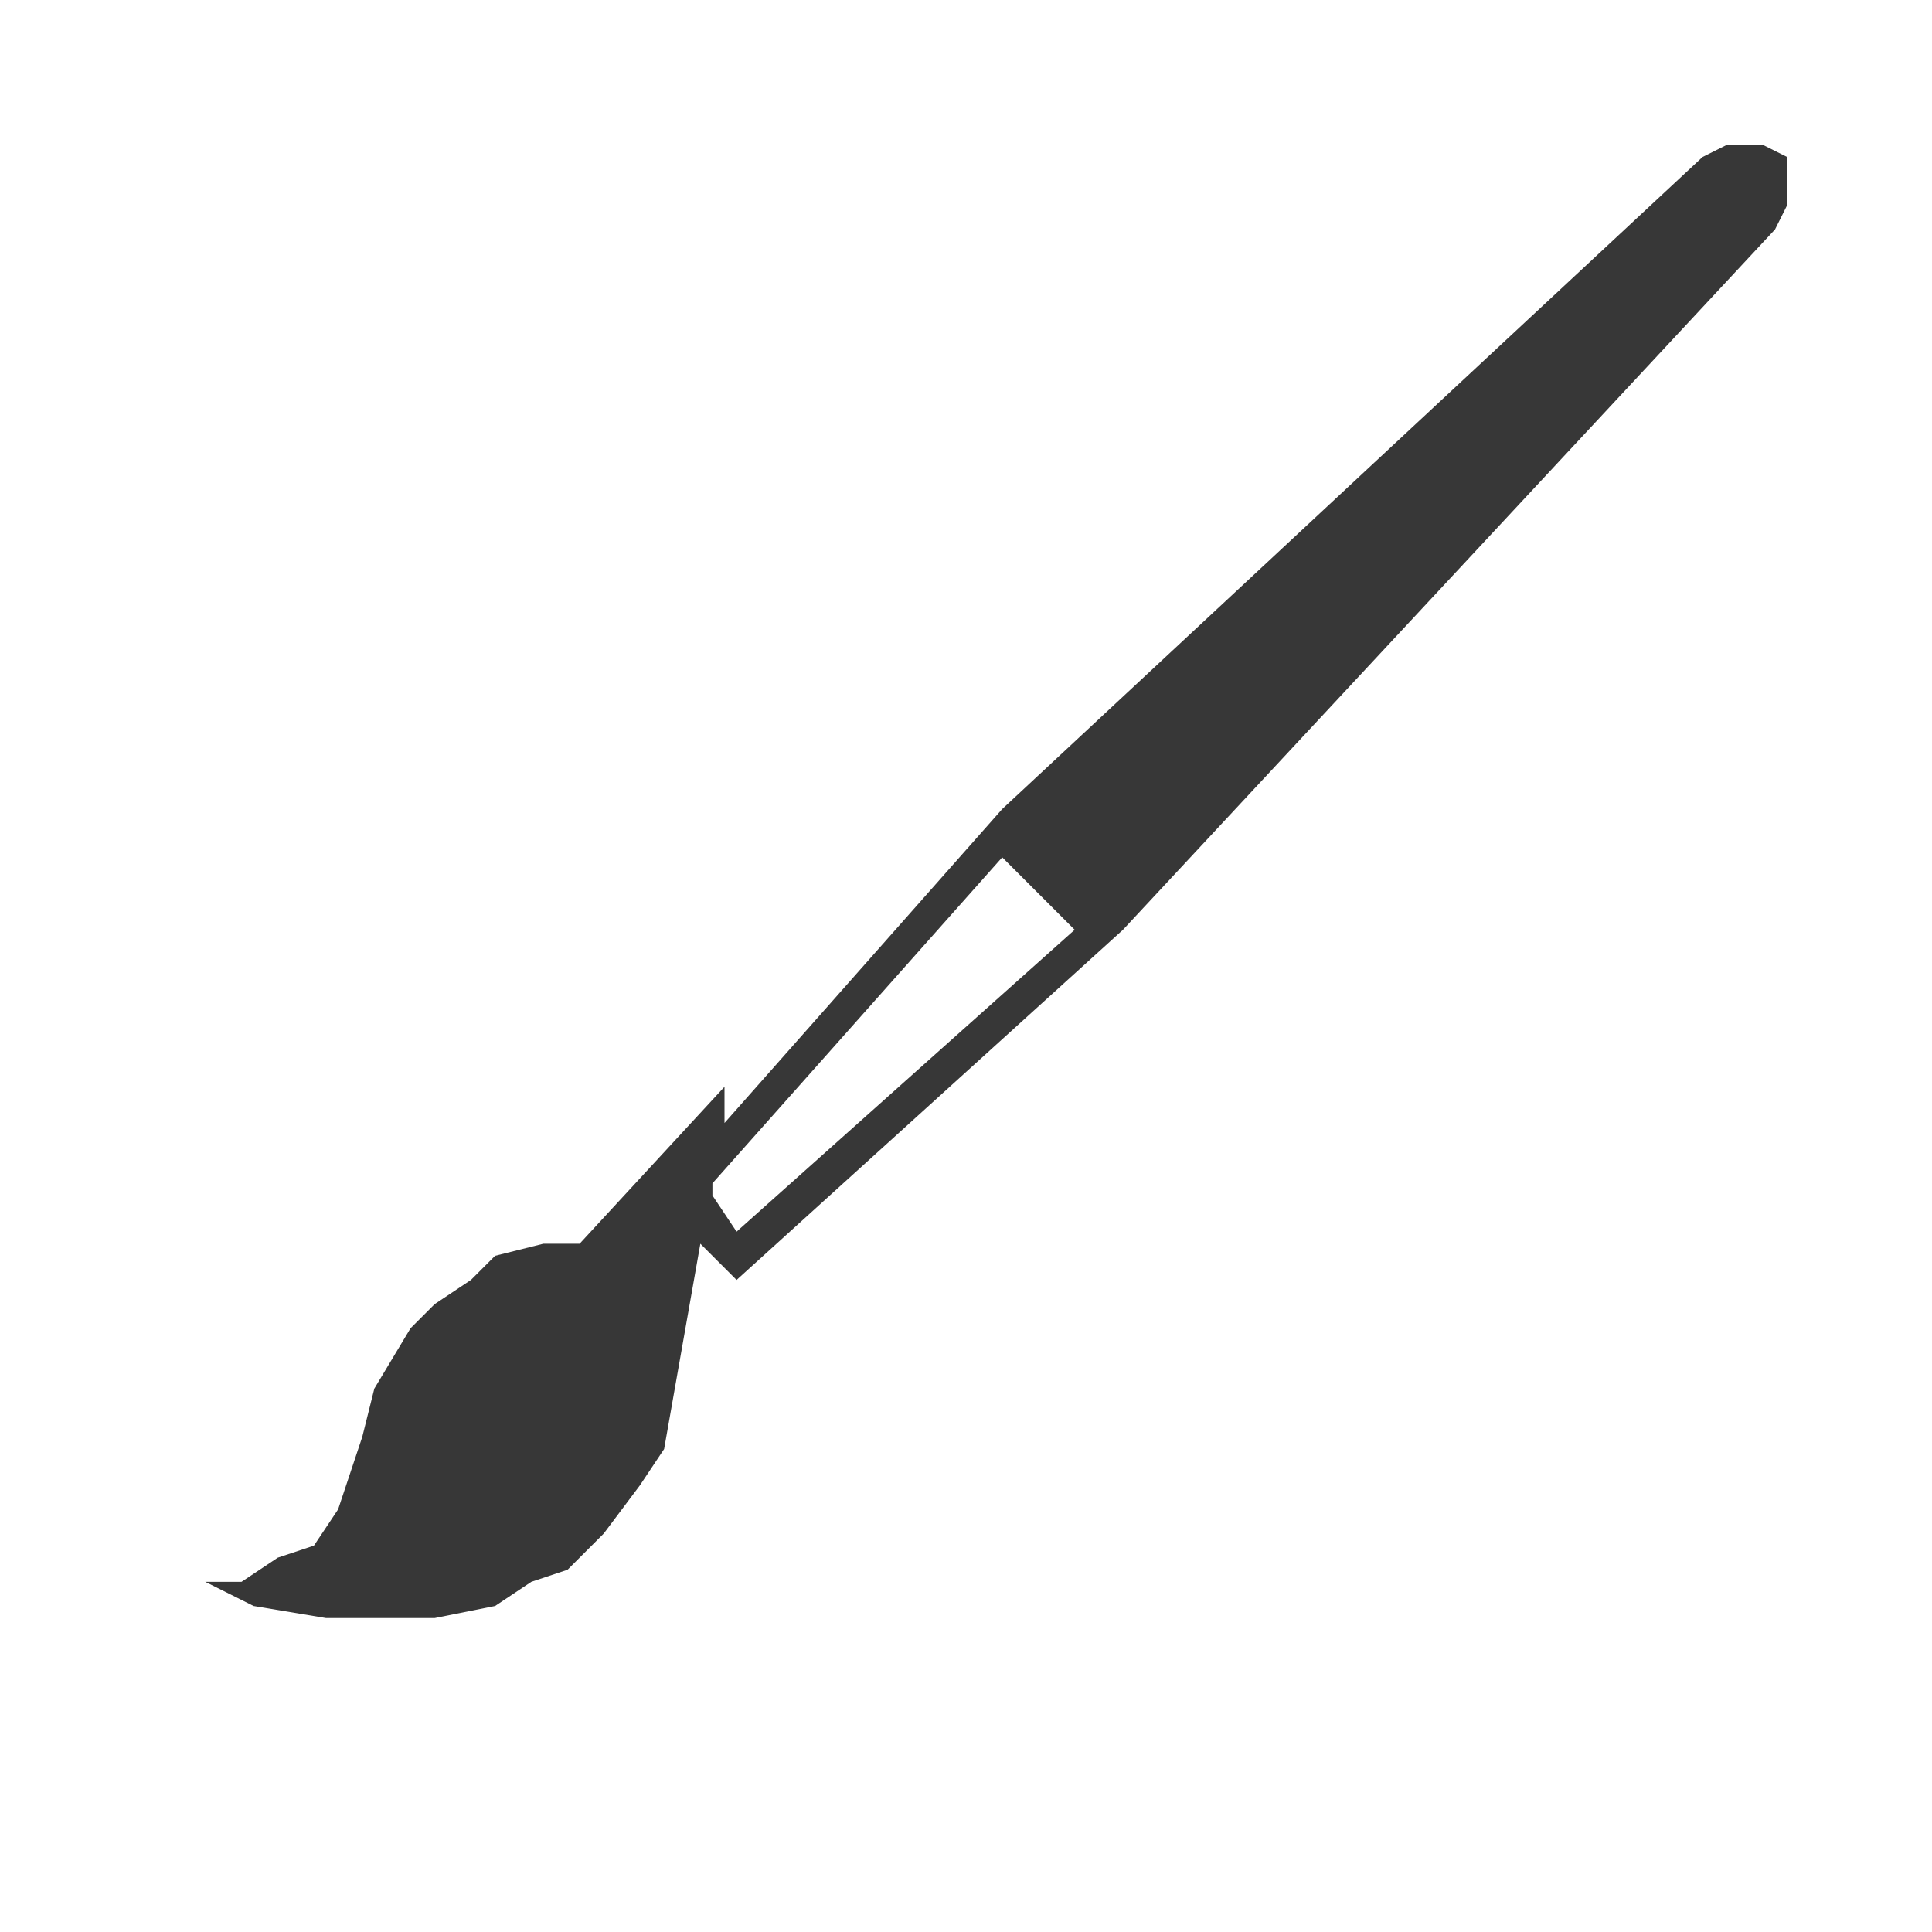
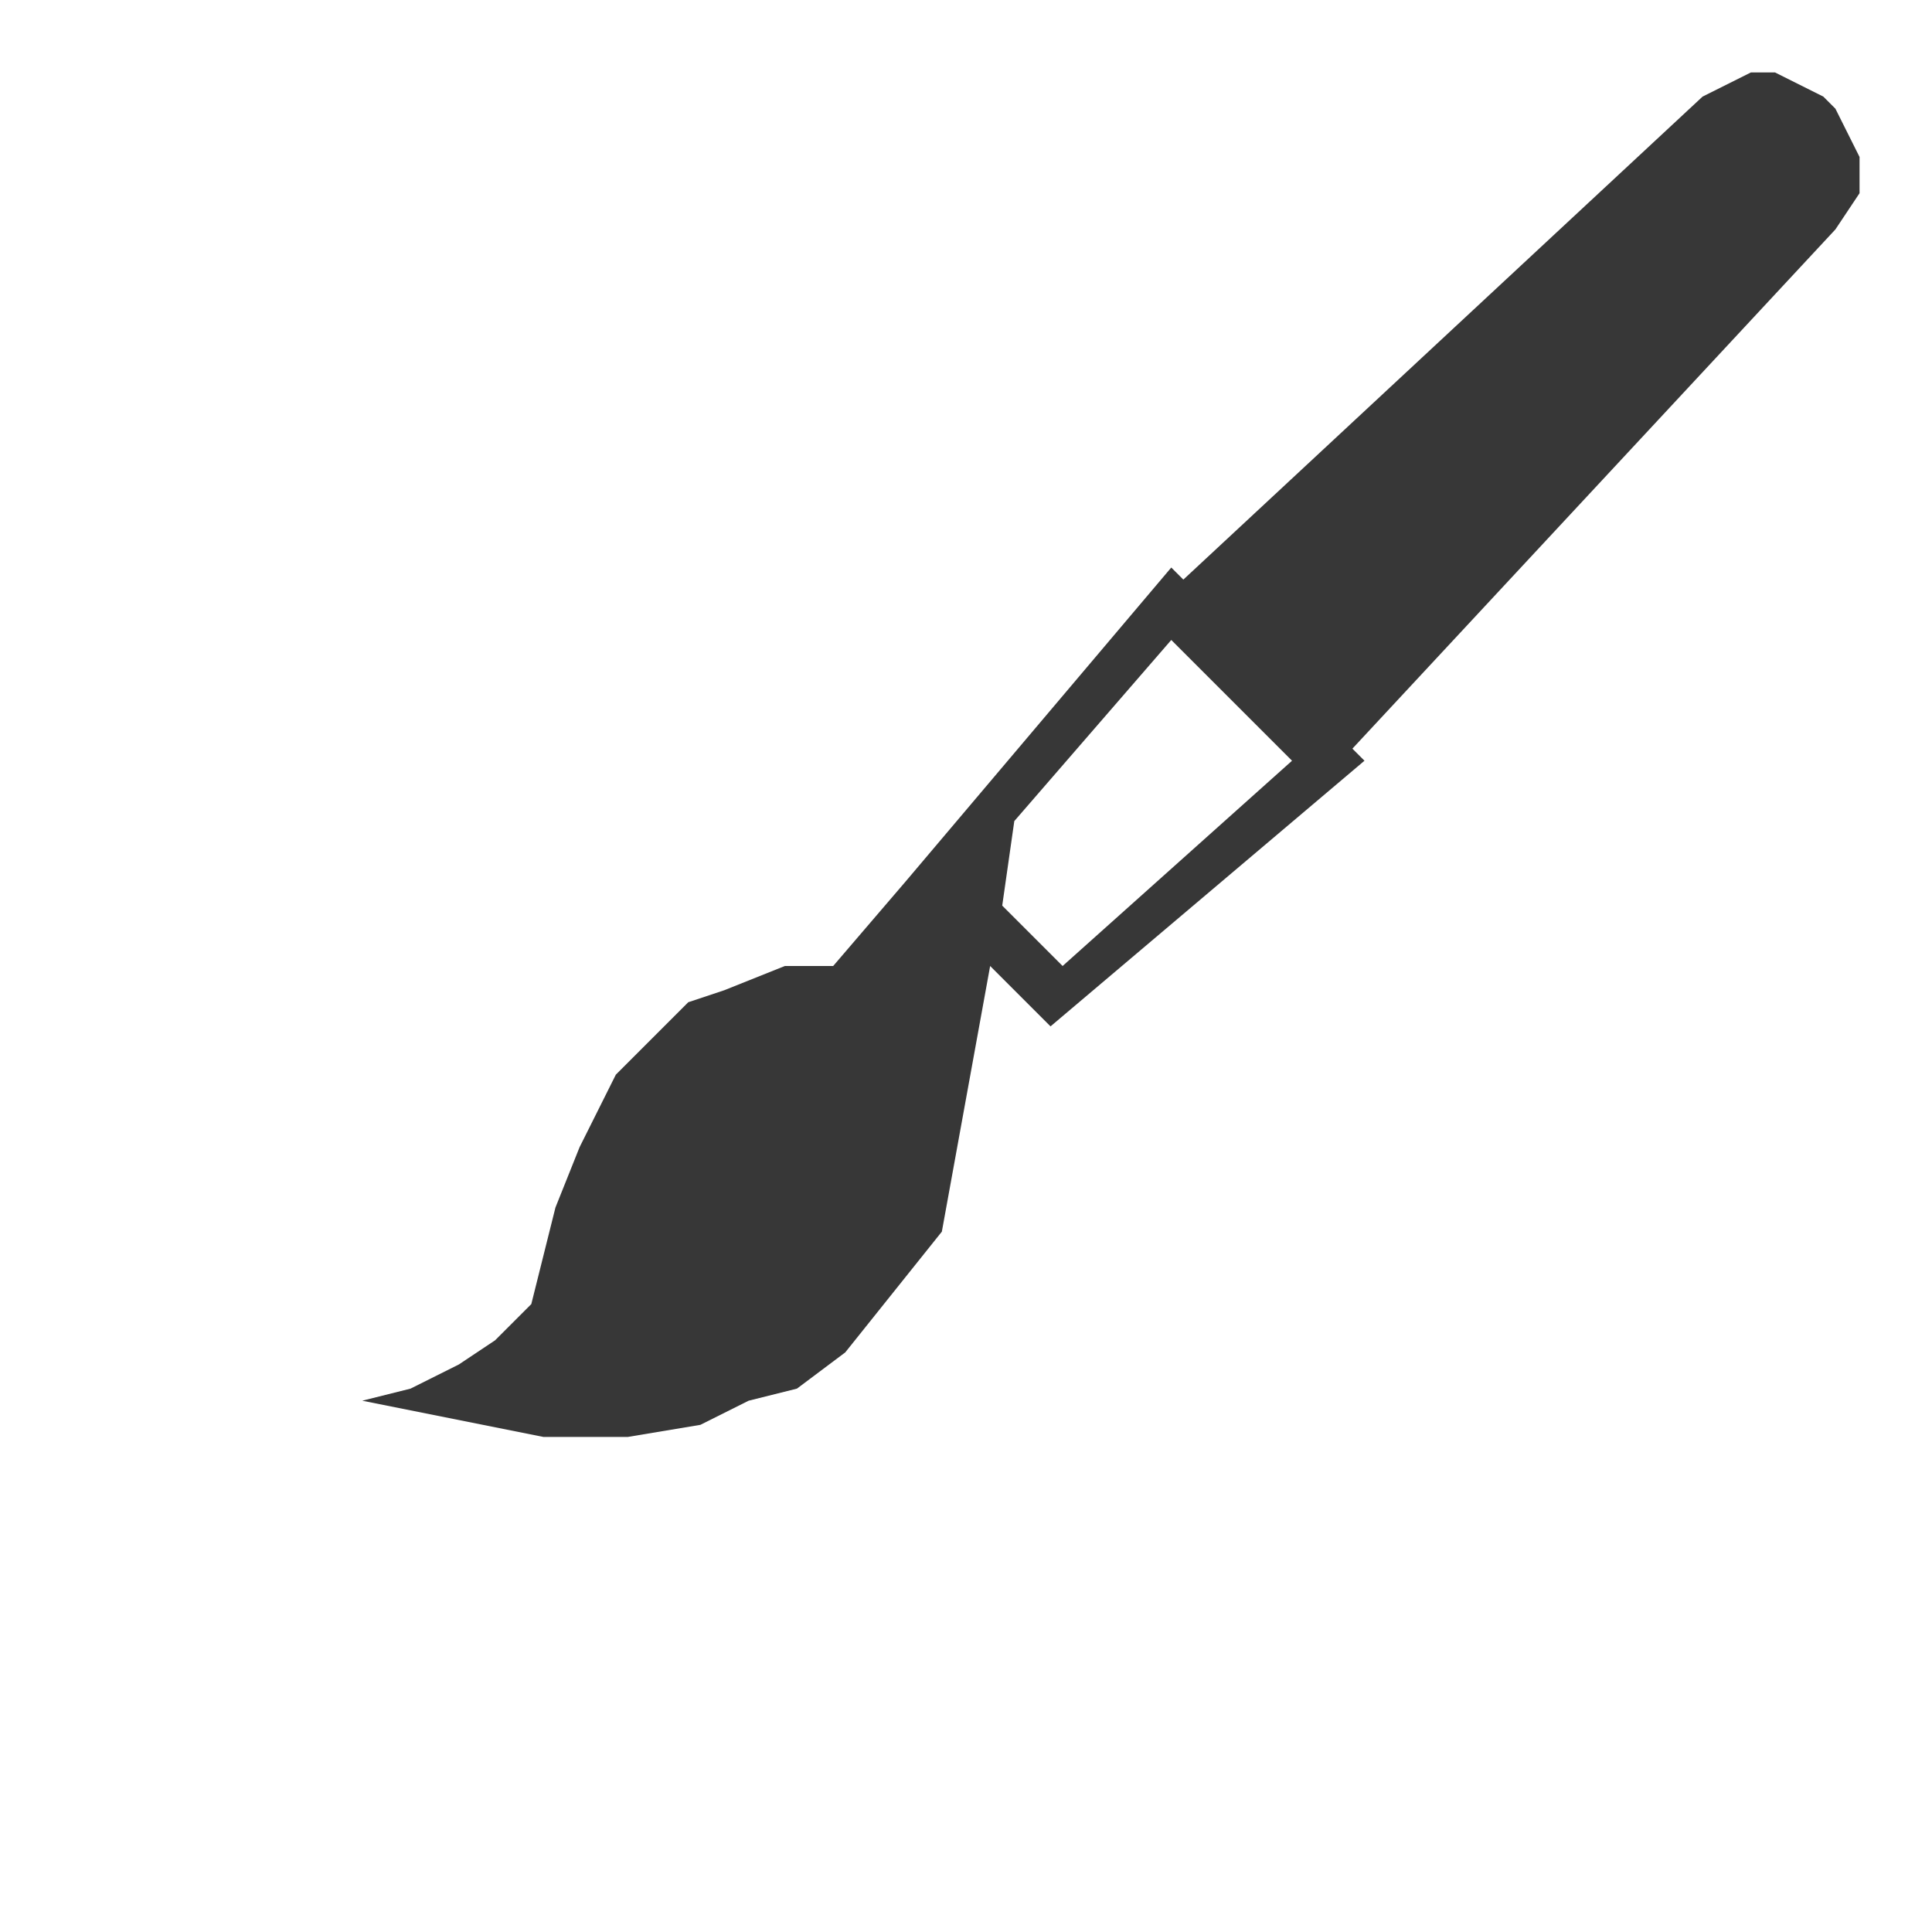
<svg xmlns="http://www.w3.org/2000/svg" width="16" height="16" viewBox="0 0 16 16">
-   <path fill="#373737" fill-rule="evenodd" d="M14.8 1.6 L14.8 1.3 L14.6 1.2 L14.3 1.2 L14.1 1.3 L8.3 6.7 L8.8 7.2 L8.3 6.7 L6.0 9.3 L6.0 9.0 L4.8 10.3 L4.5 10.3 L4.1 10.4 L3.9 10.6 L3.6 10.8 L3.4 11.0 L3.1 11.5 L3.0 11.9 L2.8 12.5 L2.6 12.8 L2.3 12.9 L2.0 13.1 L1.7 13.1 L2.1 13.3 L2.7 13.4 L3.3 13.4 L3.6 13.4 L4.1 13.3 L4.4 13.1 L4.7 13.0 L5.0 12.7 L5.3 12.3 L5.5 12.0 L5.8 10.3 L6.1 10.6 L9.3 7.7 L14.7 1.9 L14.8 1.7Z M5.9 9.9 L5.9 9.8 L8.3 7.1 L8.9 7.7 L6.1 10.2Z" />
+   <path fill="#373737" fill-rule="evenodd" d="M15.4 1.3 L15.3 1.1 L15.2 0.9 L15.1 0.8 L14.9 0.7 L14.7 0.6 L14.5 0.6 L14.3 0.7 L14.1 0.8 L9.8 4.8 L9.7 4.7 L7.5 7.3 L7.5 7.3 L6.9 8.0 L6.5 8.0 L6.0 8.2 L5.7 8.3 L5.4 8.6 L5.1 8.9 L4.8 9.5 L4.6 10.0 L4.4 10.8 L4.1 11.1 L3.8 11.3 L3.4 11.5 L3.0 11.6 L3.5 11.7 L4.0 11.8 L4.5 11.9 L5.2 11.9 L5.8 11.8 L6.2 11.6 L6.6 11.5 L7.0 11.2 L7.4 10.7 L7.8 10.2 L8.2 8.0 L8.7 8.5 L11.3 6.3 L11.2 6.2 L15.2 1.9 L15.4 1.6Z M8.3 7.5 L8.4 6.8 L9.7 5.3 L10.7 6.3 L8.8 8.0Z" />
</svg>
